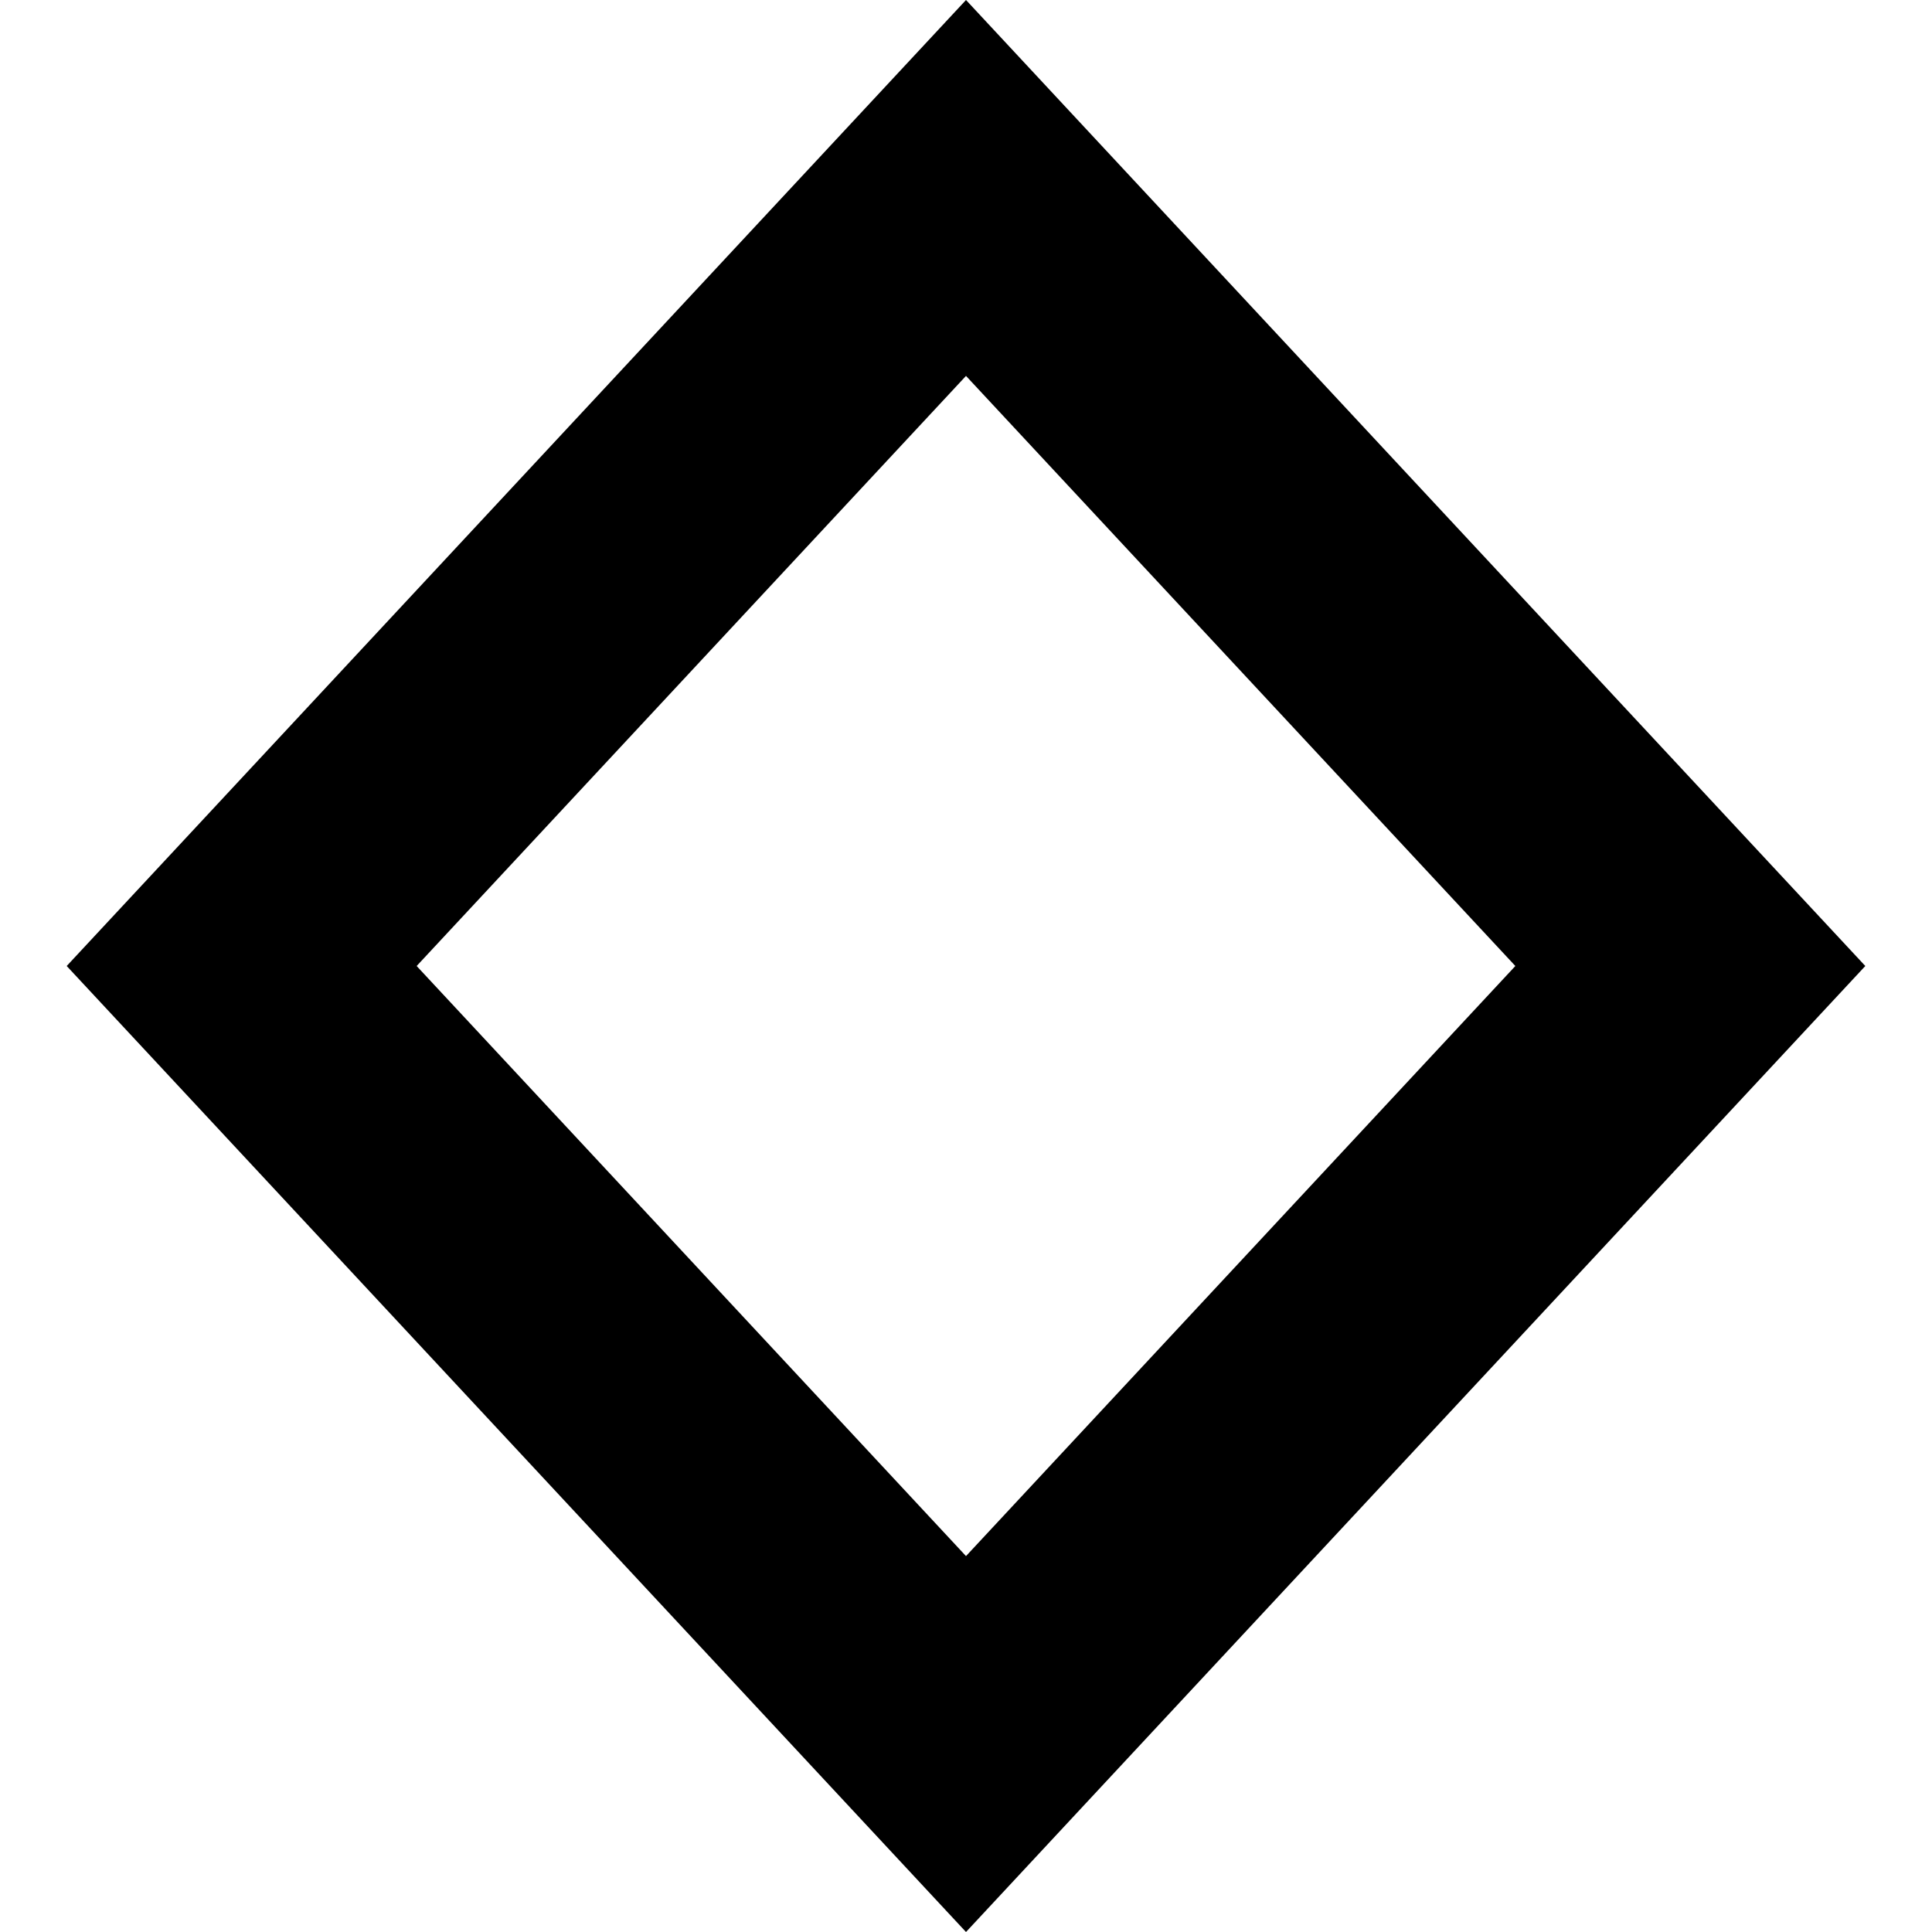
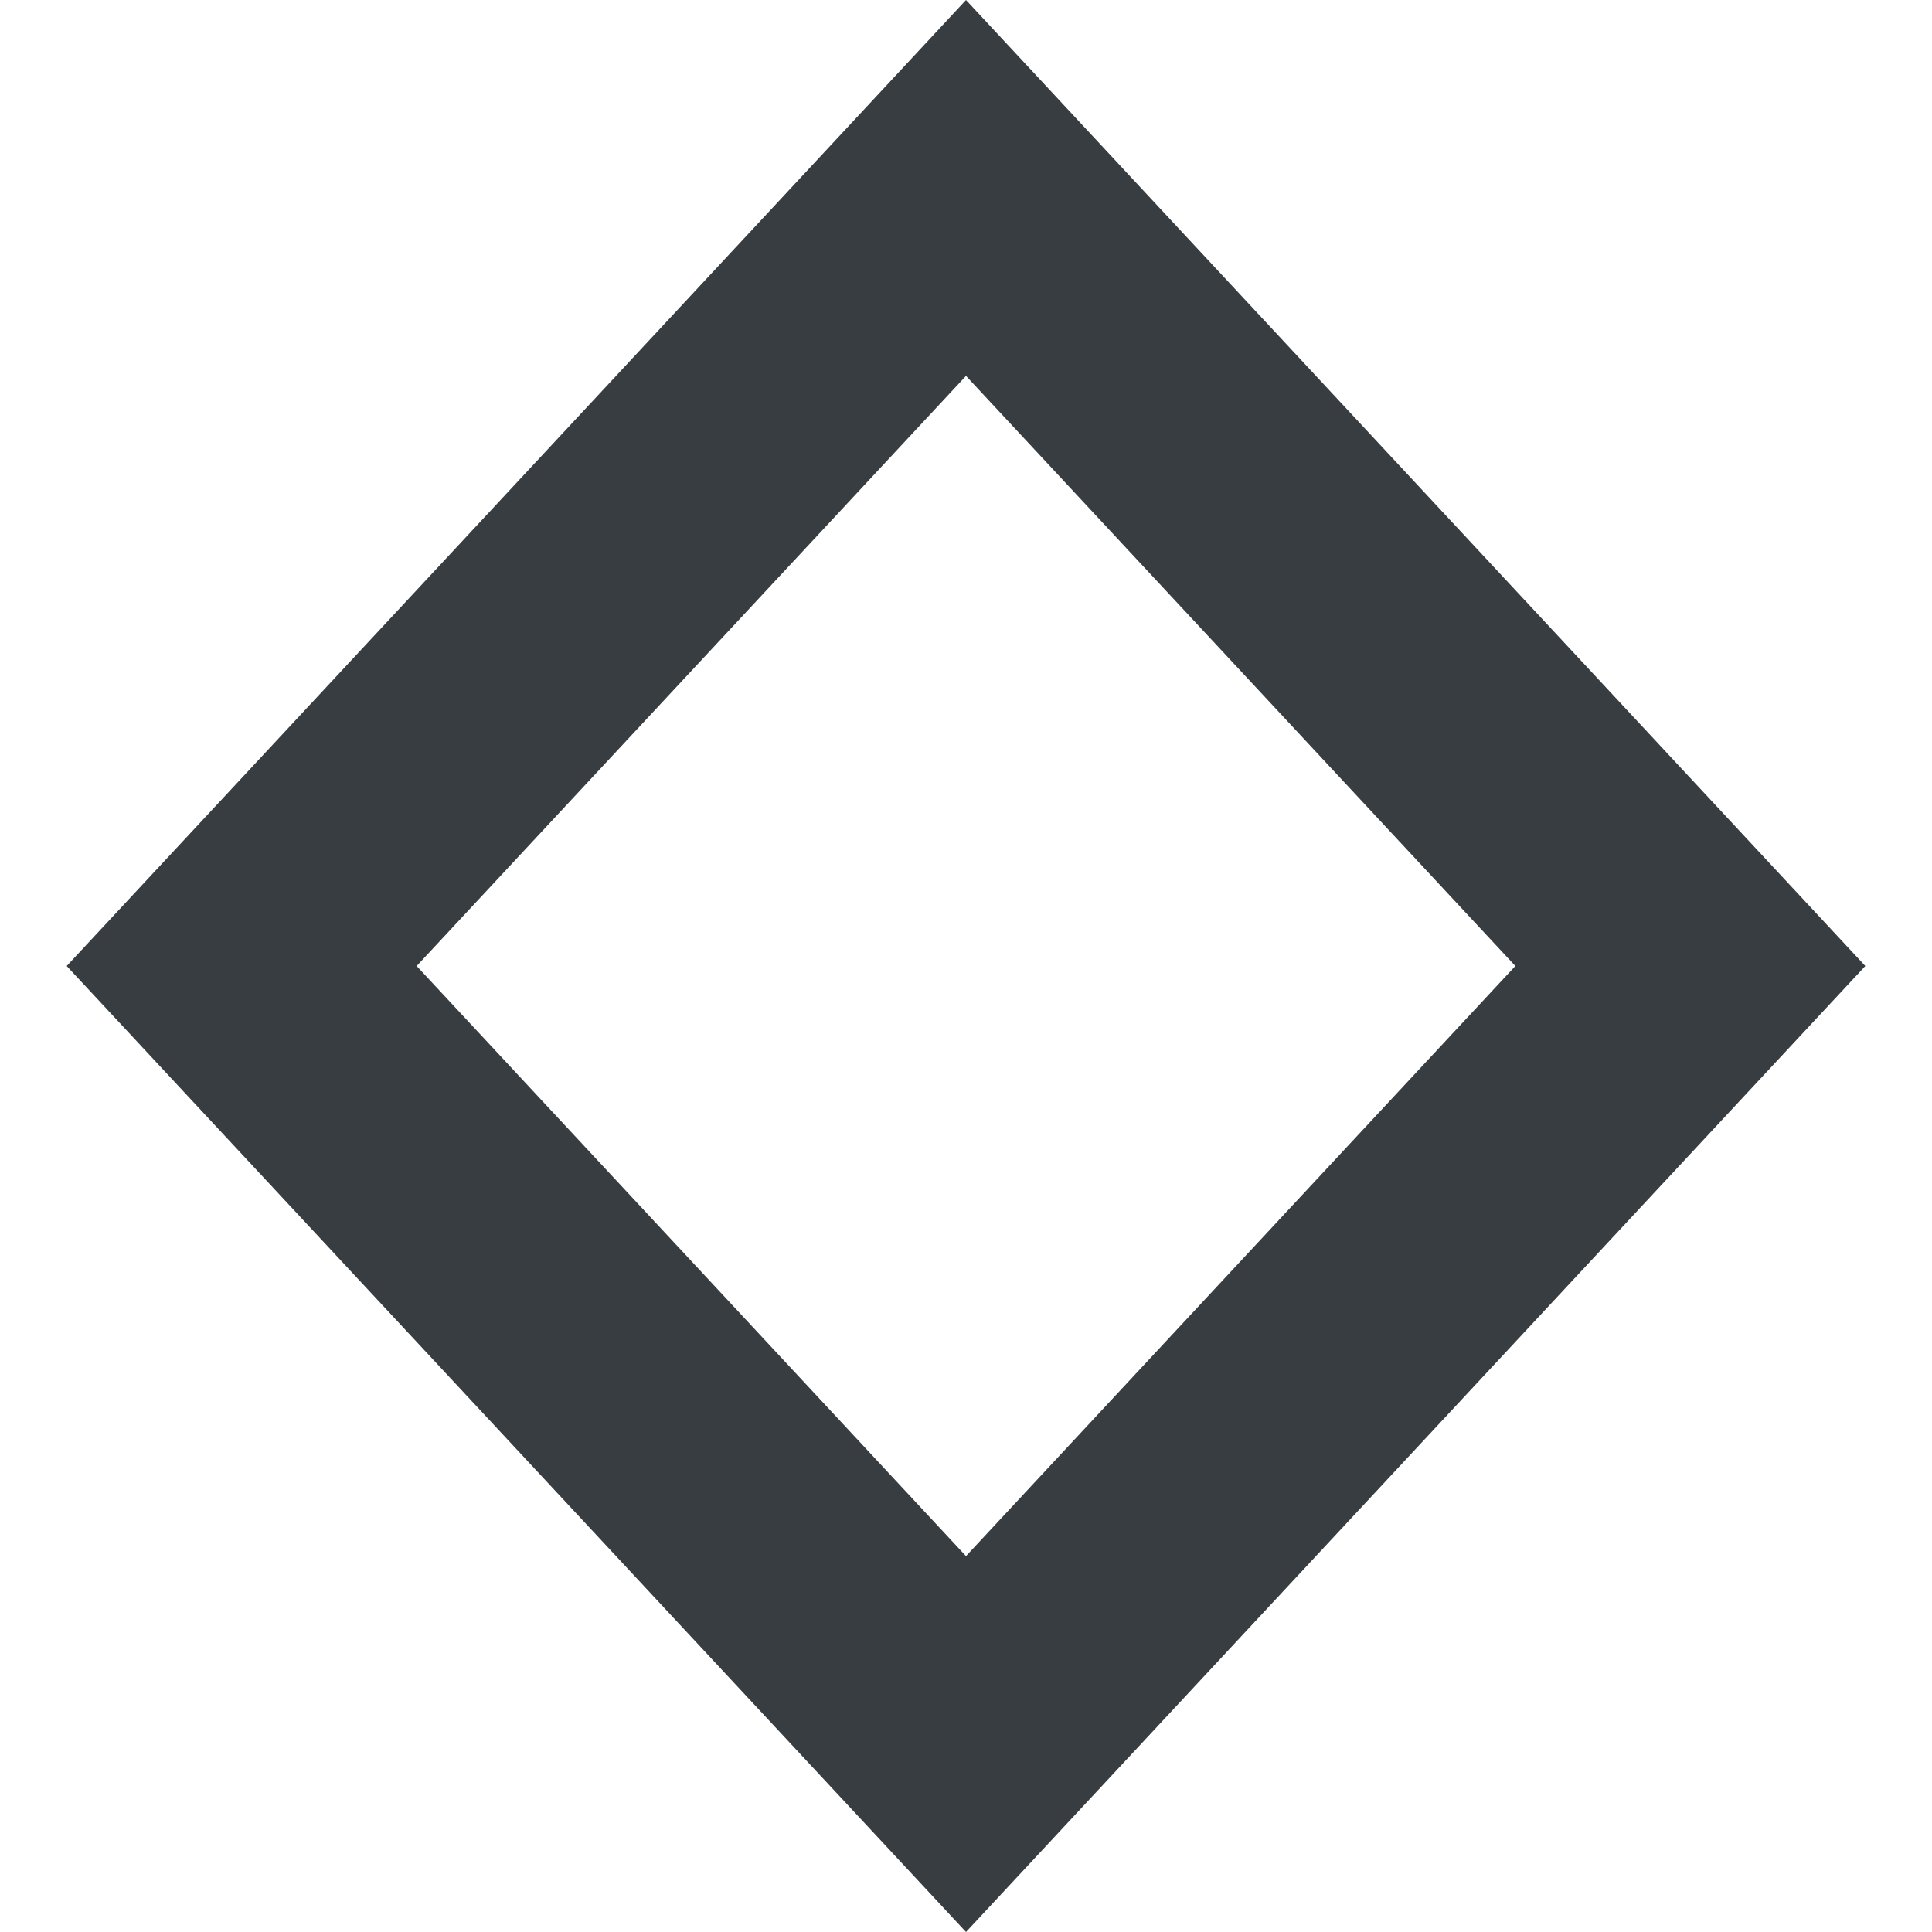
<svg xmlns="http://www.w3.org/2000/svg" version="1.1" id="Layer_1" x="0px" y="0px" width=".75em" height=".75em" viewBox="0 0 500 500" enable-background="new 0 0 500 500" xml:space="preserve">
  <g>
-     <path d="M250,97.286L392.17,250L250,402.714L107.83,250L250,97.286 M250,0L17.261,250L250,500l232.739-250L250,0L250,0z" />
+     <path fill="#373d40" d="M250,97.286L392.17,250L250,402.714L107.83,250L250,97.286 M250,0L17.261,250L250,500l232.739-250L250,0L250,0z" />
  </g>
</svg>
